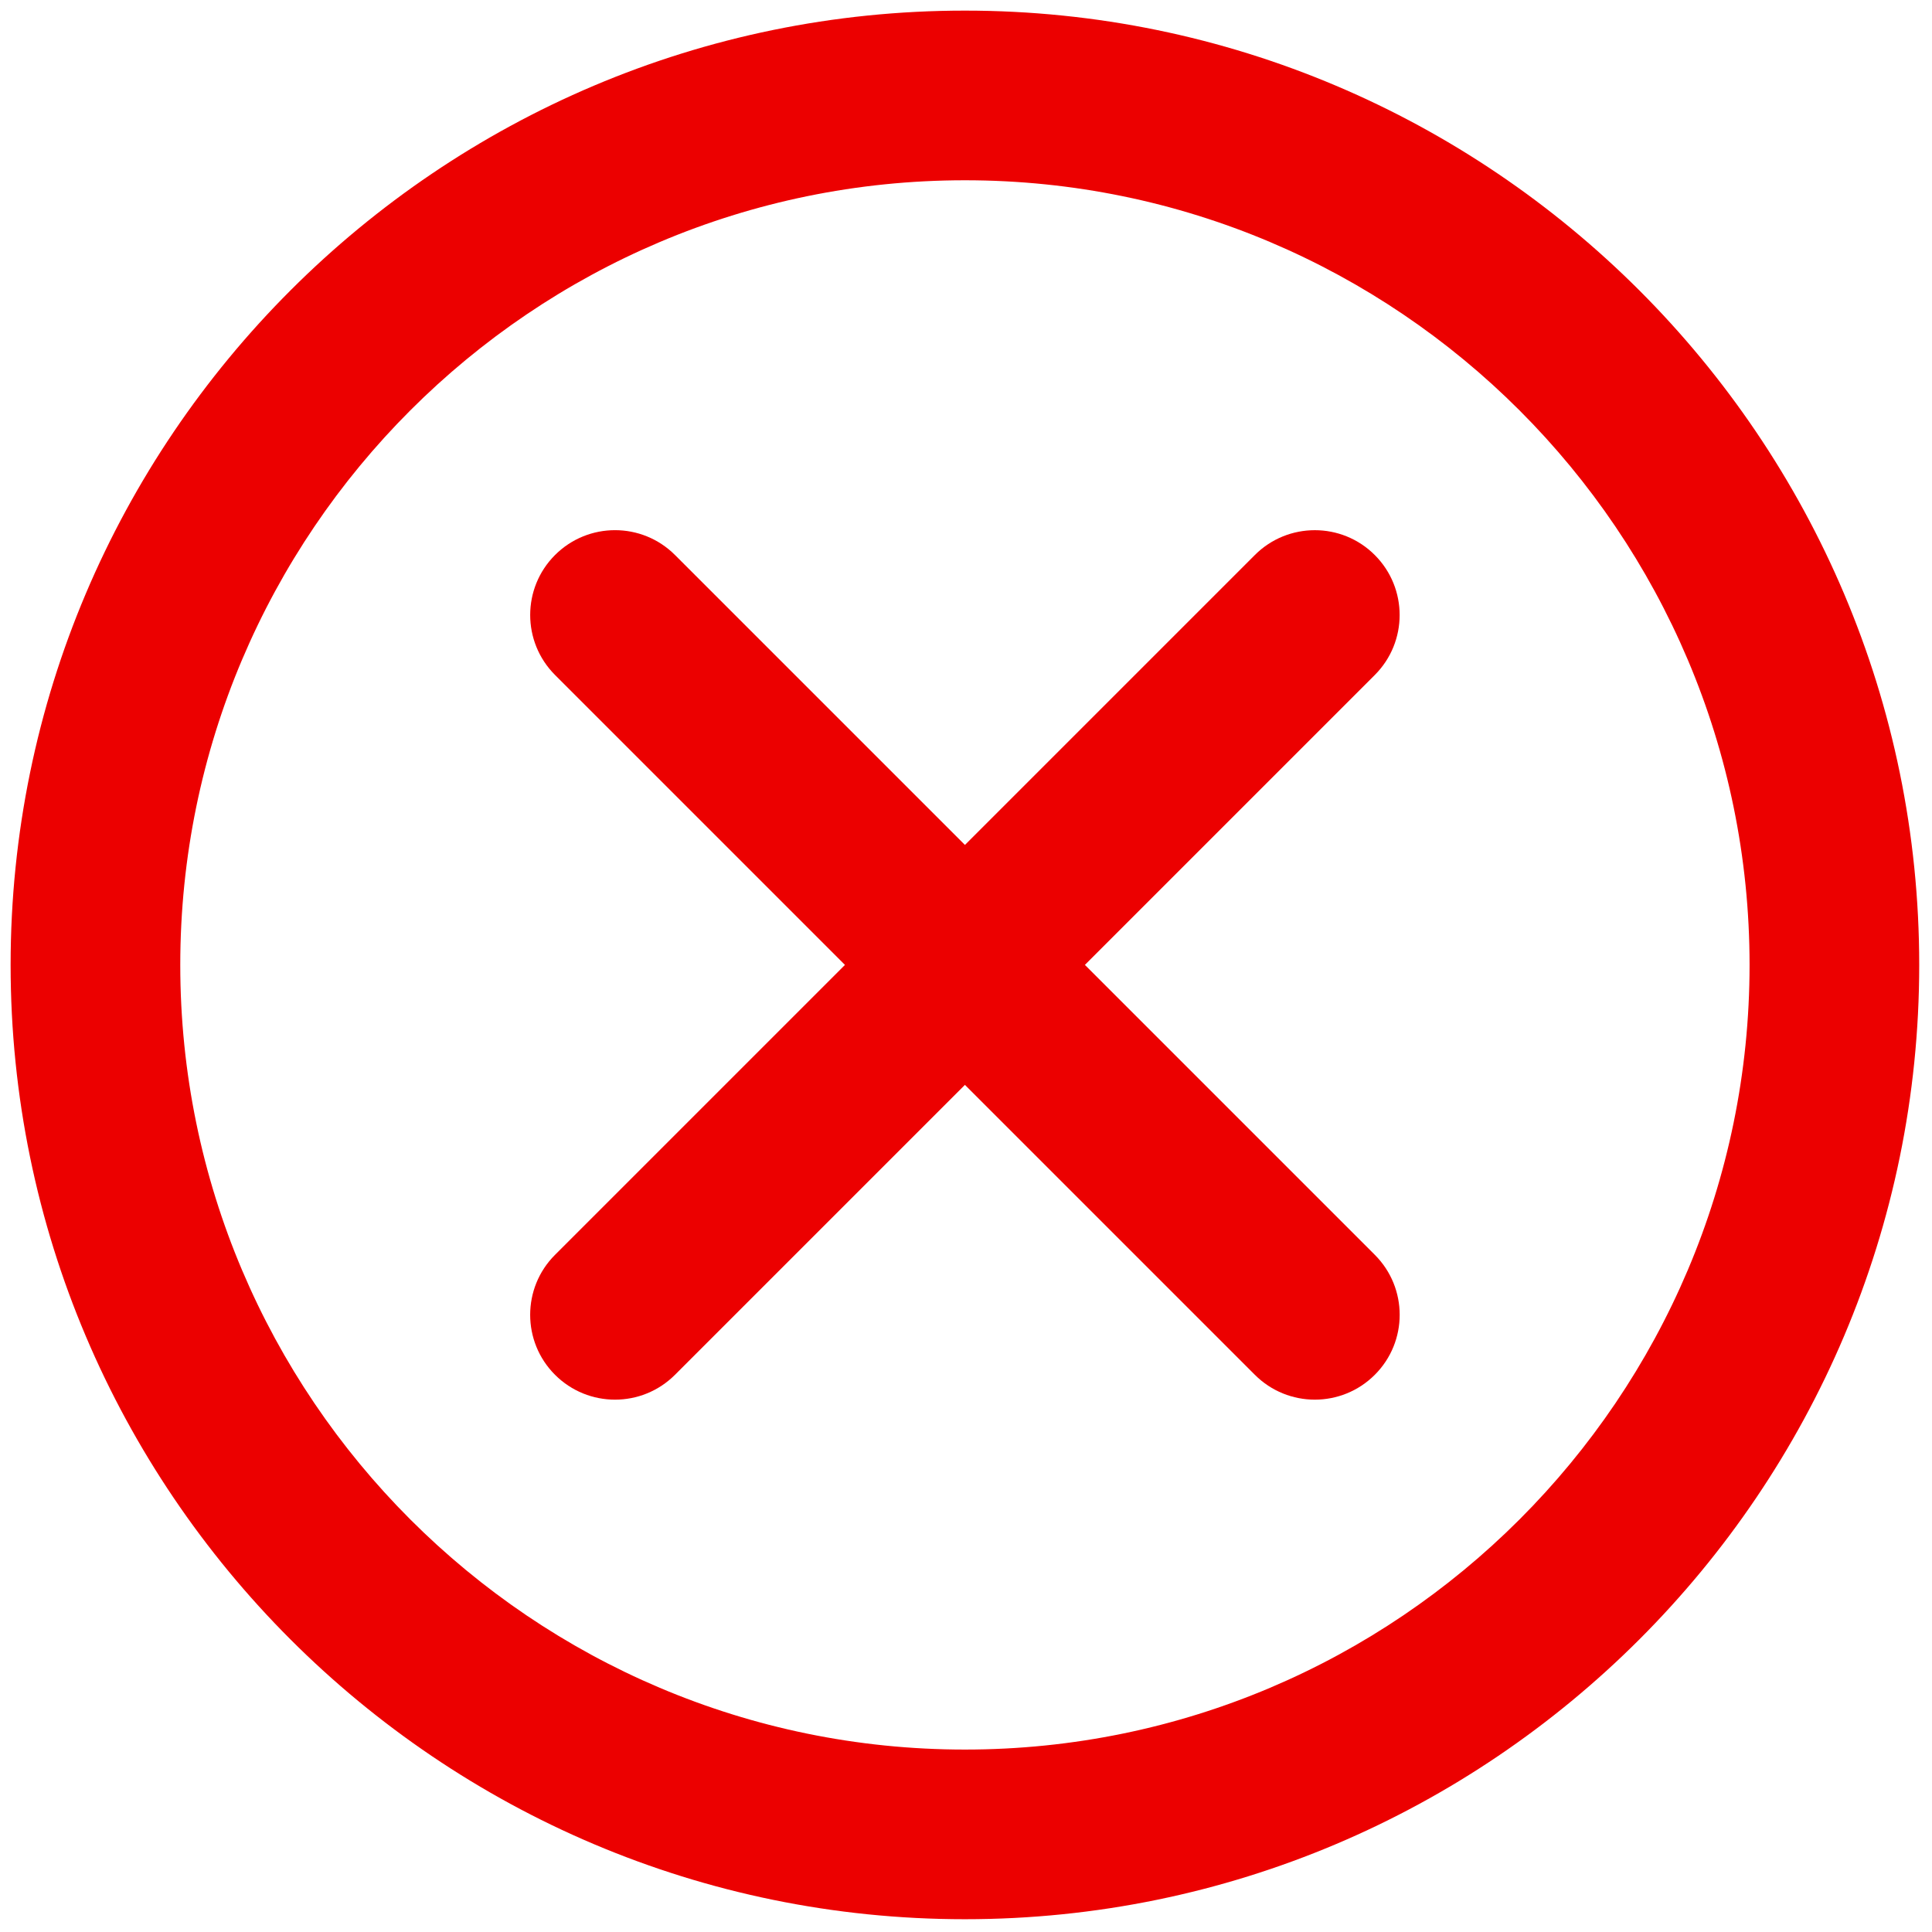
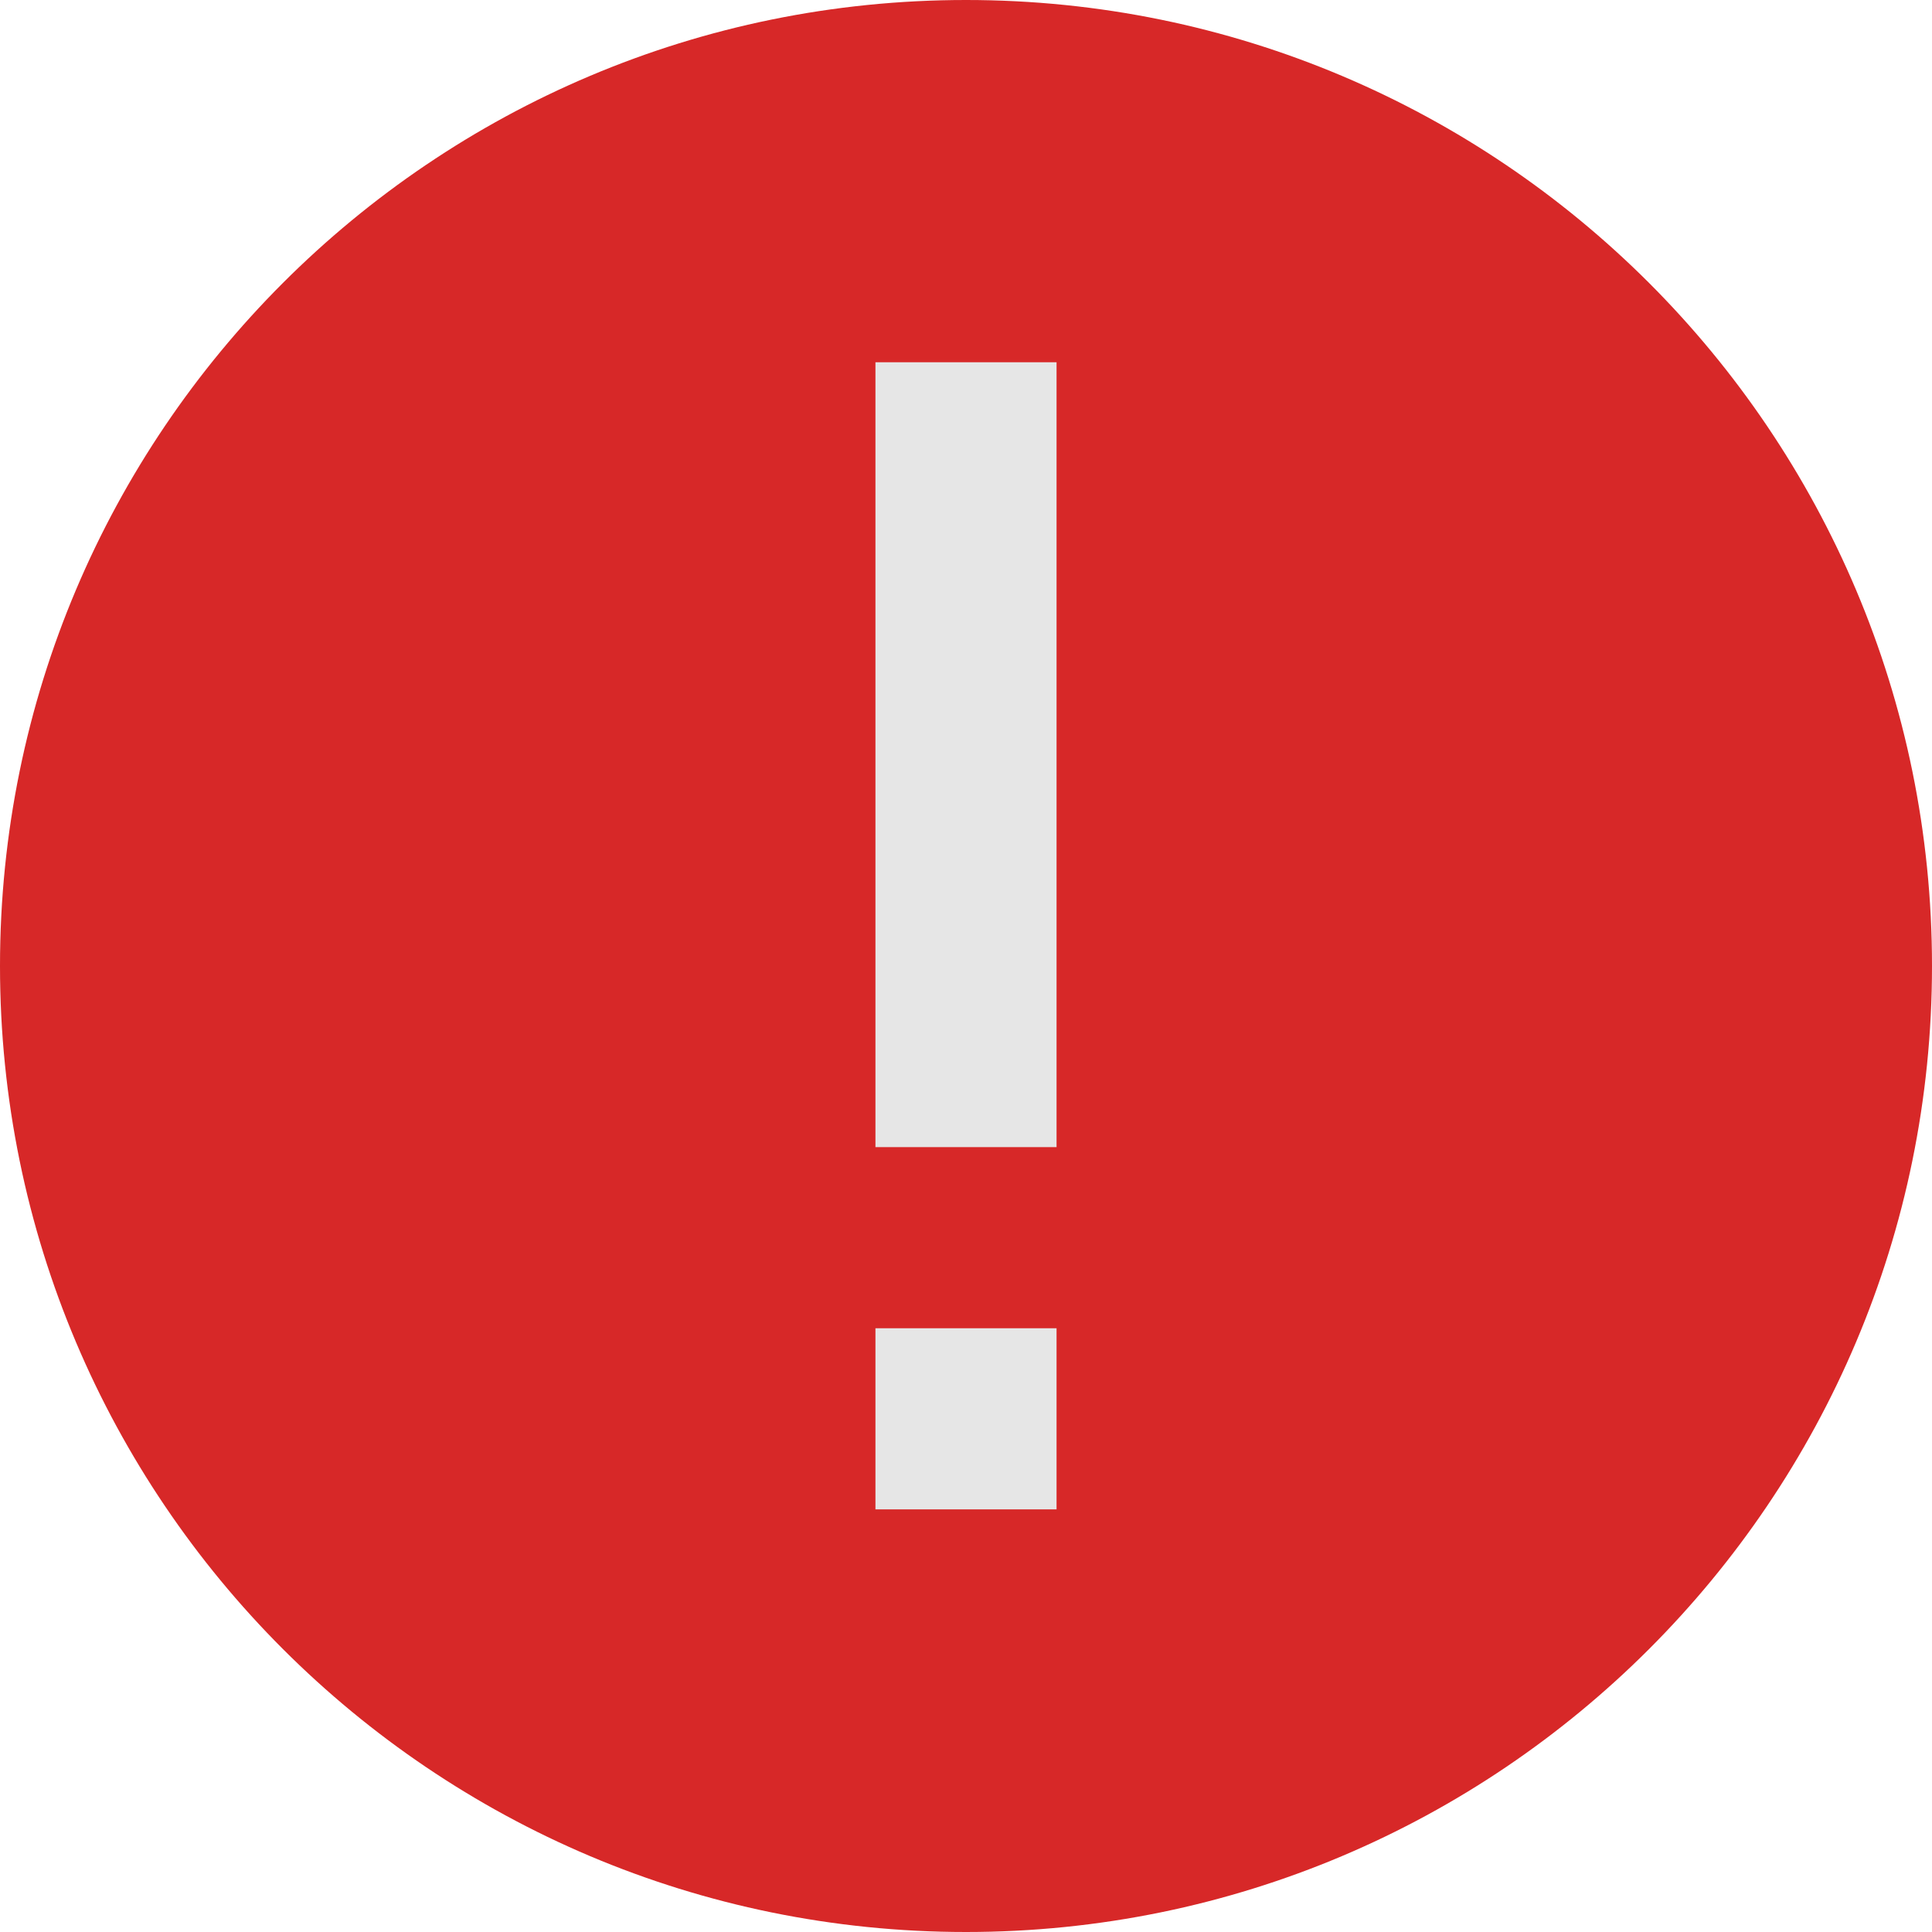
- <svg xmlns="http://www.w3.org/2000/svg" version="1.1" width="256" height="256" viewBox="0 0 256 256" xml:space="preserve">
-   <g style="stroke: none; stroke-width: 0; stroke-dasharray: none; stroke-linecap: butt; stroke-linejoin: miter; stroke-miterlimit: 10; fill: none; fill-rule: nonzero; opacity: 1;" transform="translate(1.406593 1.406593) scale(2.81 2.81)">
-     <path d="M 28.5 65.5 c -1.024 0 -2.047 -0.391 -2.829 -1.172 c -1.562 -1.562 -1.562 -4.095 0 -5.656 l 33 -33 c 1.561 -1.562 4.096 -1.562 5.656 0 c 1.563 1.563 1.563 4.095 0 5.657 l -33 33 C 30.547 65.109 29.524 65.5 28.5 65.5 z" style="stroke: none; stroke-width: 1; stroke-dasharray: none; stroke-linecap: butt; stroke-linejoin: miter; stroke-miterlimit: 10; fill: rgb(236,0,0); fill-rule: nonzero; opacity: 1;" transform=" matrix(1 0 0 1 0 0) " stroke-linecap="round" />
-     <path d="M 61.5 65.5 c -1.023 0 -2.048 -0.391 -2.828 -1.172 l -33 -33 c -1.562 -1.563 -1.562 -4.095 0 -5.657 c 1.563 -1.562 4.095 -1.562 5.657 0 l 33 33 c 1.563 1.562 1.563 4.095 0 5.656 C 63.548 65.109 62.523 65.5 61.5 65.5 z" style="stroke: none; stroke-width: 1; stroke-dasharray: none; stroke-linecap: butt; stroke-linejoin: miter; stroke-miterlimit: 10; fill: rgb(236,0,0); fill-rule: nonzero; opacity: 1;" transform=" matrix(1 0 0 1 0 0) " stroke-linecap="round" />
-     <path d="M 45 90 C 20.187 90 0 69.813 0 45 C 0 20.187 20.187 0 45 0 c 24.813 0 45 20.187 45 45 C 90 69.813 69.813 90 45 90 z M 45 8 C 24.598 8 8 24.598 8 45 c 0 20.402 16.598 37 37 37 c 20.402 0 37 -16.598 37 -37 C 82 24.598 65.402 8 45 8 z" style="stroke: none; stroke-width: 1; stroke-dasharray: none; stroke-linecap: butt; stroke-linejoin: miter; stroke-miterlimit: 10; fill: rgb(236,0,0); fill-rule: nonzero; opacity: 1;" transform=" matrix(1 0 0 1 0 0) " stroke-linecap="round" />
-   </g>
+ <svg xmlns="http://www.w3.org/2000/svg" xml:space="preserve" width="32" height="32" style="overflow:visible;enable-background:new 0 0 32 32">
+   <circle cx="16" cy="16" r="16" style="fill:#d72828" />
+   <path d="M14.5 25h3v-3h-3v3zm0-19v13h3V6h-3z" style="fill:#e6e6e6" />
</svg>
